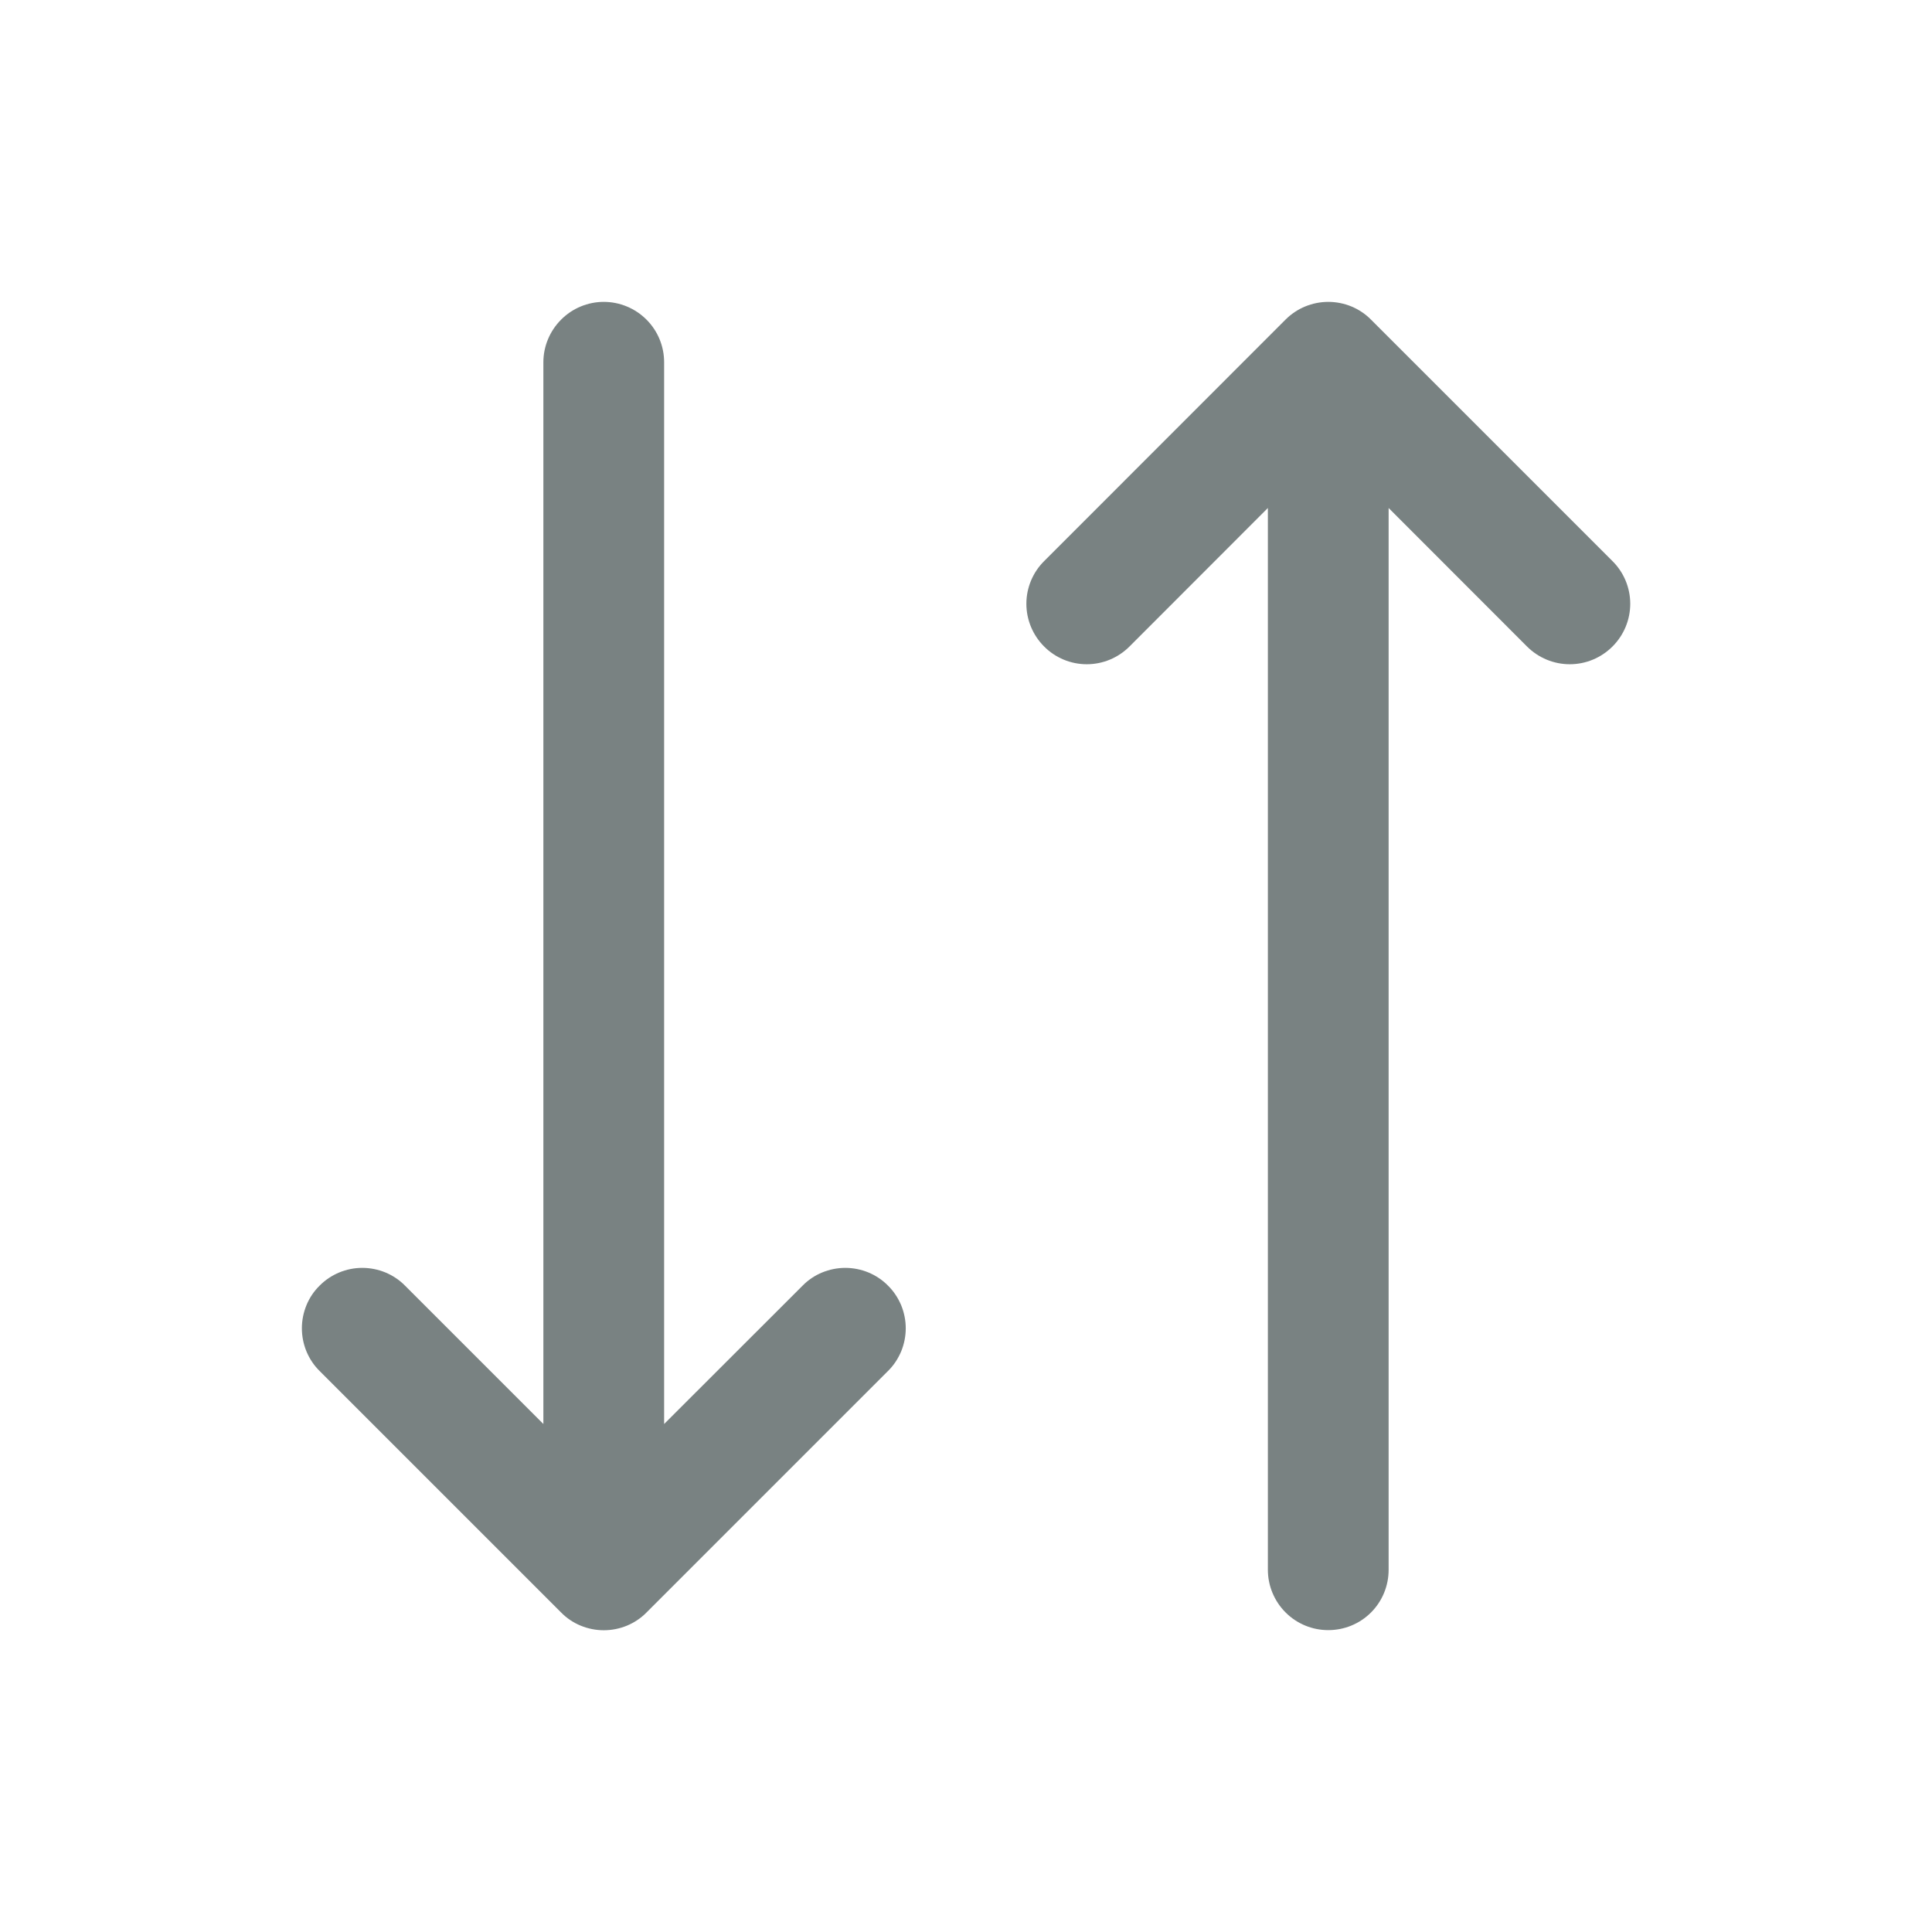
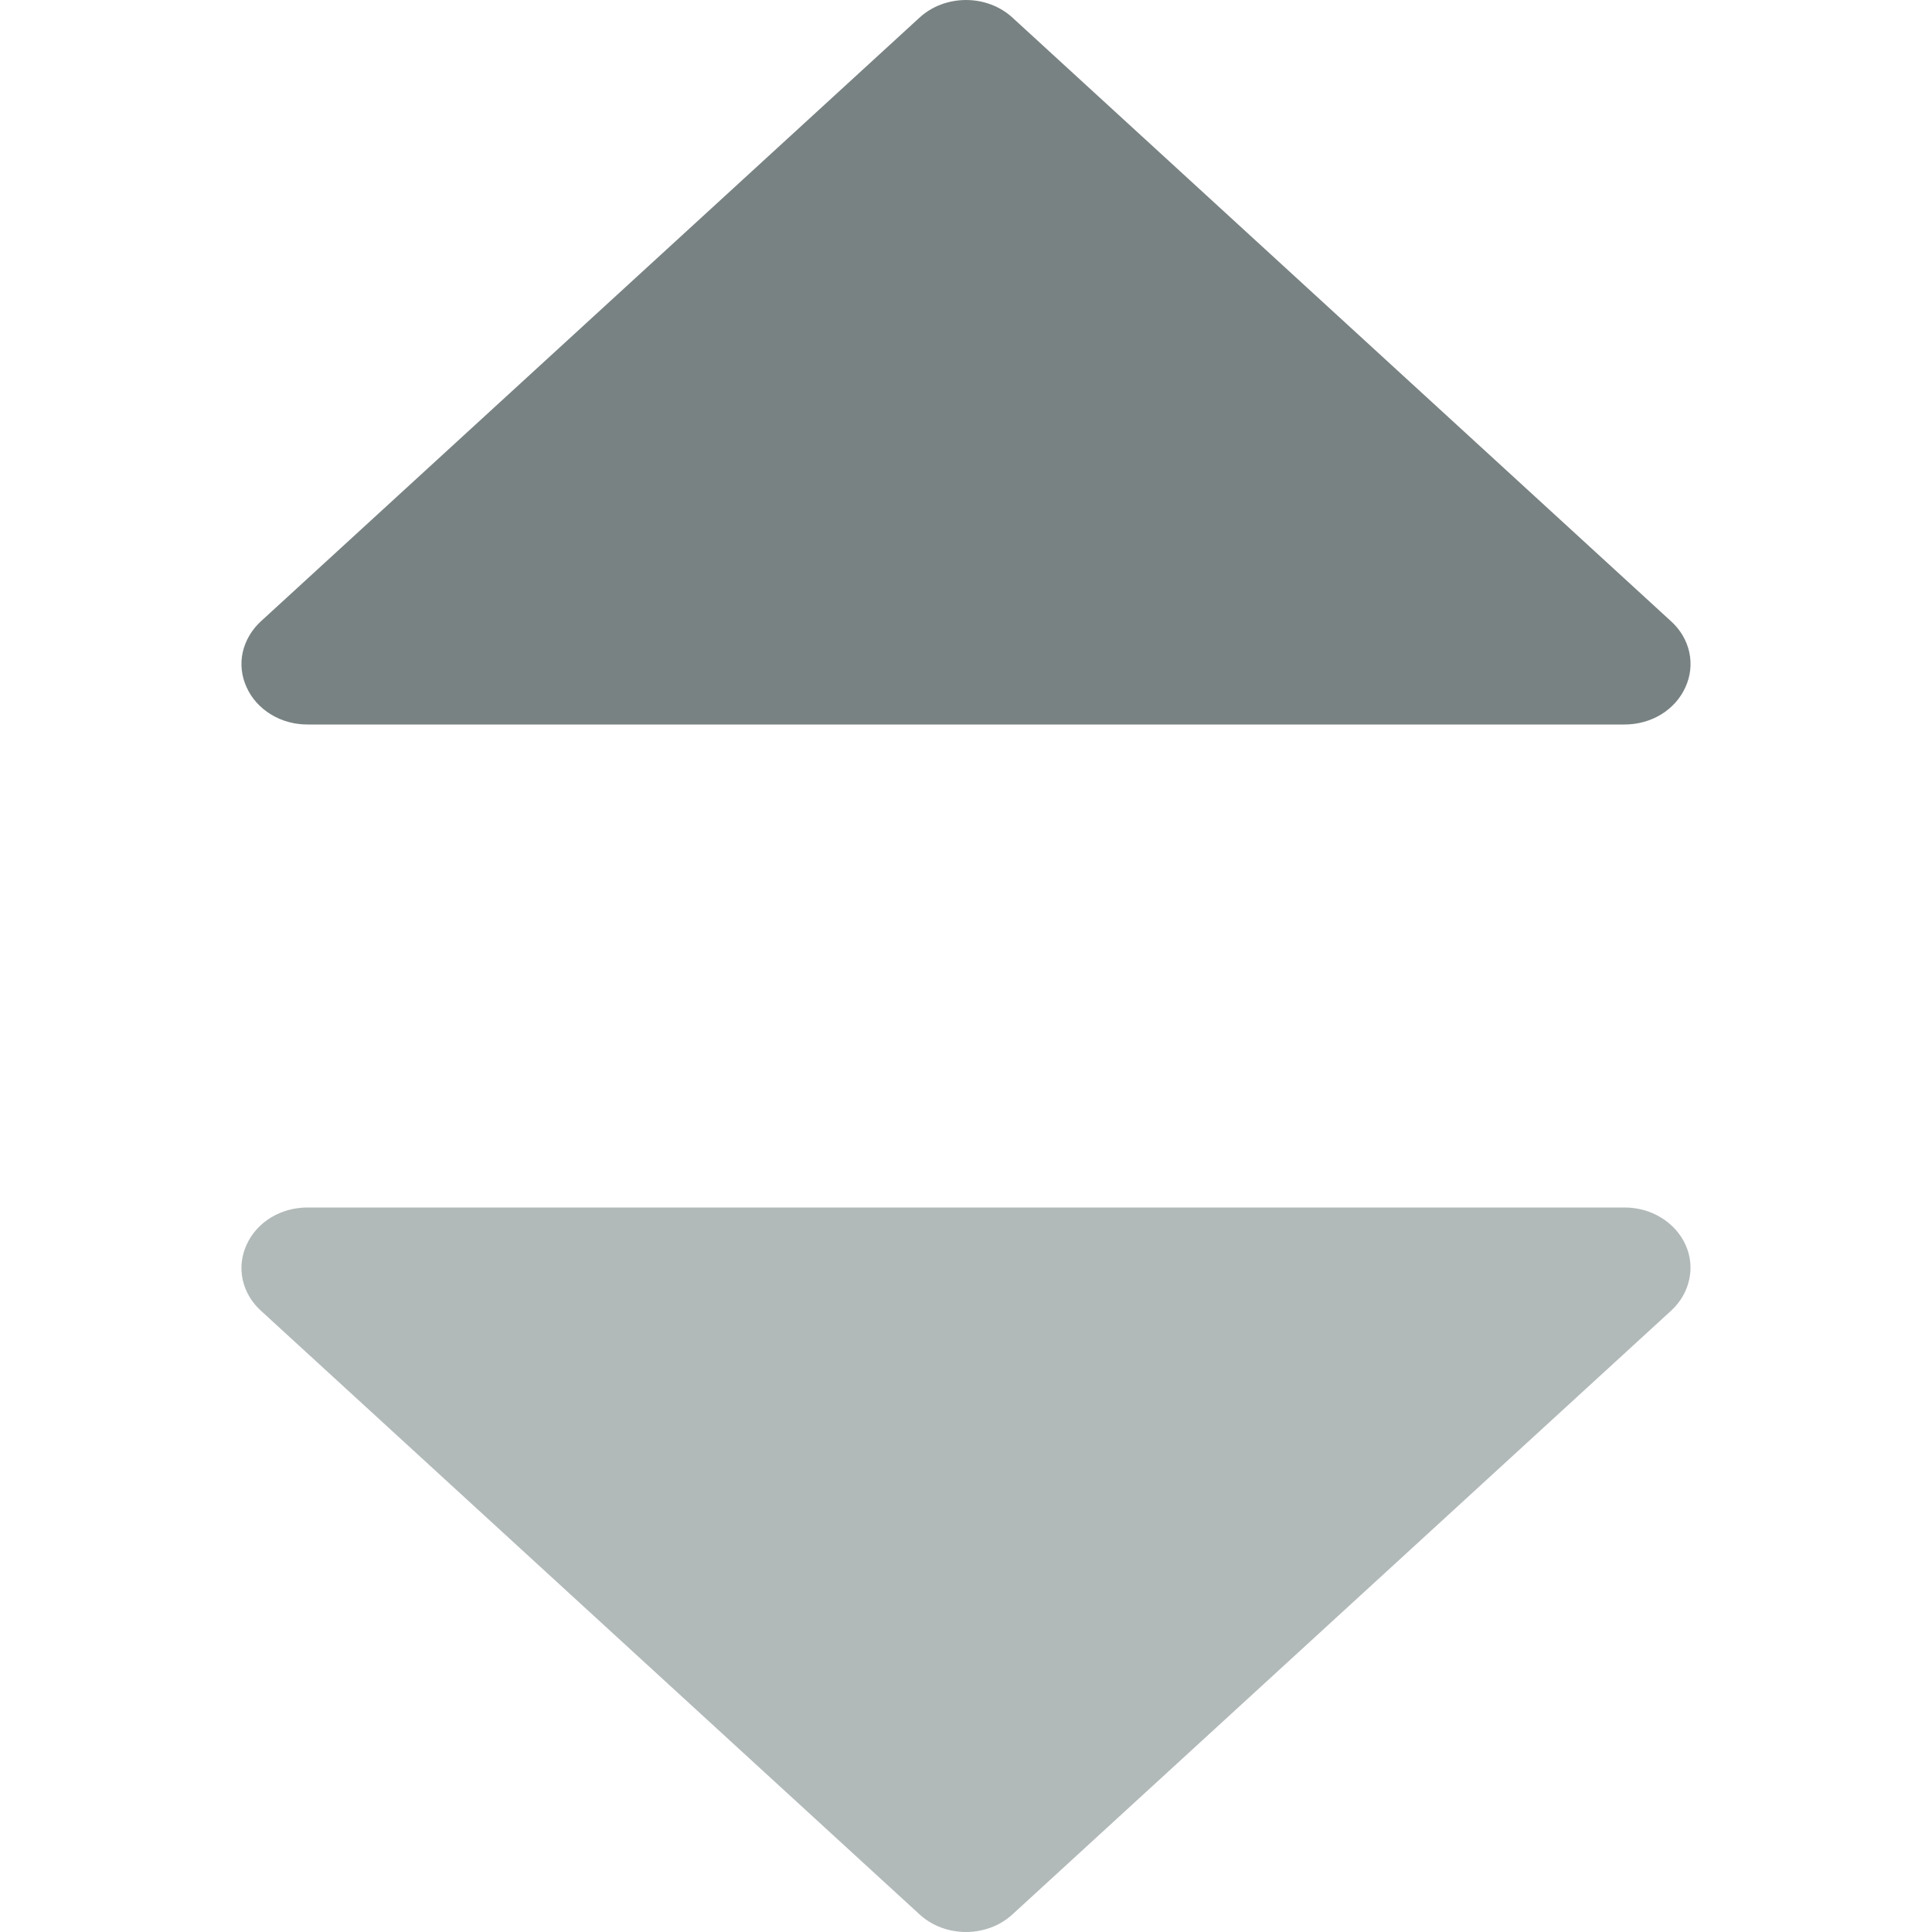
<svg xmlns="http://www.w3.org/2000/svg" width="16" height="16" viewBox="0 0 16 16" fill="none">
-   <path d="M7.354 10.647C7.401 10.693 7.437 10.748 7.463 10.809C7.488 10.87 7.501 10.935 7.501 11C7.501 11.066 7.488 11.131 7.463 11.192C7.437 11.253 7.401 11.308 7.354 11.354L5.354 13.354C5.308 13.401 5.252 13.438 5.192 13.463C5.131 13.488 5.066 13.501 5 13.501C4.935 13.501 4.87 13.488 4.809 13.463C4.748 13.438 4.693 13.401 4.647 13.354L2.647 11.354C2.6 11.308 2.563 11.252 2.538 11.192C2.513 11.131 2.5 11.066 2.5 11C2.5 10.935 2.513 10.87 2.538 10.809C2.563 10.748 2.6 10.693 2.647 10.647C2.74 10.553 2.868 10.5 3 10.5C3.066 10.5 3.131 10.513 3.192 10.538C3.252 10.563 3.308 10.6 3.354 10.647L4.5 11.793V3C4.5 2.868 4.553 2.741 4.647 2.647C4.74 2.553 4.868 2.5 5 2.5C5.133 2.5 5.26 2.553 5.354 2.647C5.448 2.741 5.5 2.868 5.5 3V11.793L6.647 10.647C6.693 10.6 6.748 10.563 6.809 10.538C6.87 10.513 6.935 10.5 7 10.5C7.066 10.5 7.131 10.513 7.192 10.538C7.252 10.563 7.308 10.6 7.354 10.647ZM13.354 4.647L11.354 2.647C11.308 2.6 11.252 2.563 11.192 2.538C11.131 2.513 11.066 2.5 11 2.5C10.935 2.5 10.87 2.513 10.809 2.538C10.748 2.563 10.693 2.6 10.646 2.647L8.647 4.647C8.553 4.74 8.5 4.868 8.5 5C8.5 5.133 8.553 5.26 8.647 5.354C8.74 5.448 8.868 5.501 9 5.501C9.133 5.501 9.26 5.448 9.354 5.354L10.5 4.207V13C10.5 13.133 10.553 13.26 10.647 13.354C10.741 13.448 10.868 13.5 11 13.5C11.133 13.5 11.26 13.448 11.354 13.354C11.448 13.26 11.5 13.133 11.5 13V4.207L12.646 5.354C12.74 5.448 12.868 5.501 13 5.501C13.133 5.501 13.26 5.448 13.354 5.354C13.448 5.26 13.501 5.133 13.501 5C13.501 4.868 13.448 4.74 13.354 4.647Z" fill="#798282" />
+   <path d="M13.958 5.691C13.917 5.783 13.847 5.861 13.758 5.916C13.668 5.971 13.562 6 13.454 6H2.546C2.438 6 2.332 5.971 2.243 5.916C2.153 5.861 2.083 5.783 2.042 5.691C2 5.6 1.989 5.499 2.01 5.402C2.032 5.305 2.084 5.216 2.16 5.146L7.614 0.147C7.665 0.1 7.725 0.063 7.791 0.038C7.858 0.013 7.929 0 8 0C8.072 0 8.143 0.013 8.209 0.038C8.275 0.063 8.335 0.1 8.386 0.147L13.84 5.146C13.917 5.216 13.969 5.305 13.99 5.402C14.011 5.499 14 5.6 13.958 5.691Z" fill="#798282" />
+   <path d="M2.042 10.309C2.083 10.217 2.153 10.139 2.242 10.084C2.332 10.029 2.438 10 2.545 10L13.454 10C13.562 10 13.668 10.029 13.757 10.084C13.847 10.139 13.917 10.217 13.959 10.309C14 10.4 14.011 10.501 13.989 10.598C13.968 10.695 13.916 10.784 13.84 10.854L8.386 15.853C8.335 15.9 8.275 15.937 8.209 15.962C8.142 15.987 8.071 16 8 16C7.928 16 7.857 15.987 7.791 15.962C7.725 15.937 7.665 15.9 7.614 15.853L2.16 10.854C2.083 10.784 2.031 10.695 2.01 10.598C1.989 10.501 2 10.4 2.042 10.309Z" fill="#B2B9B9" />
</svg>
